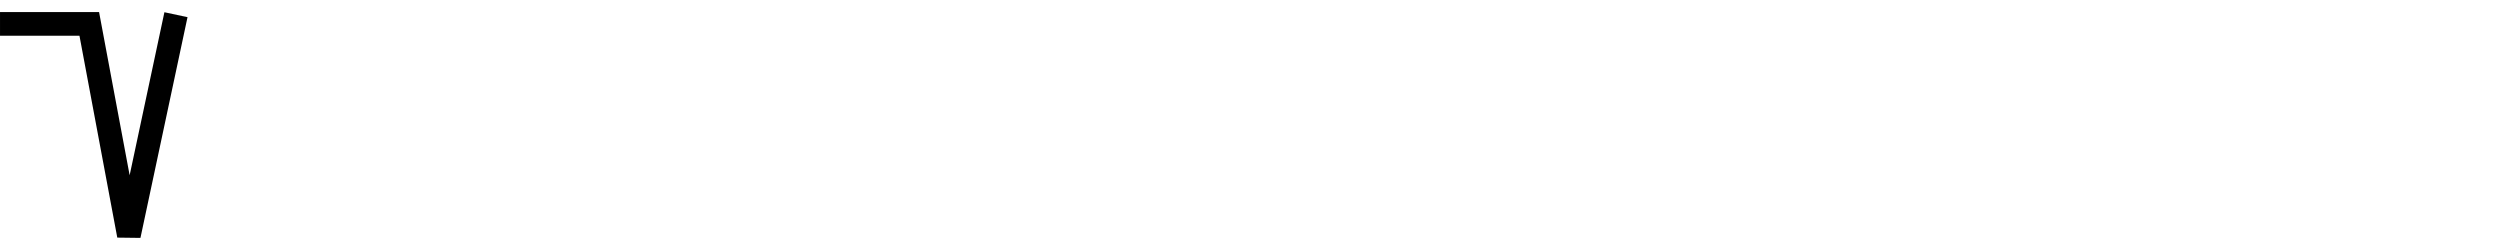
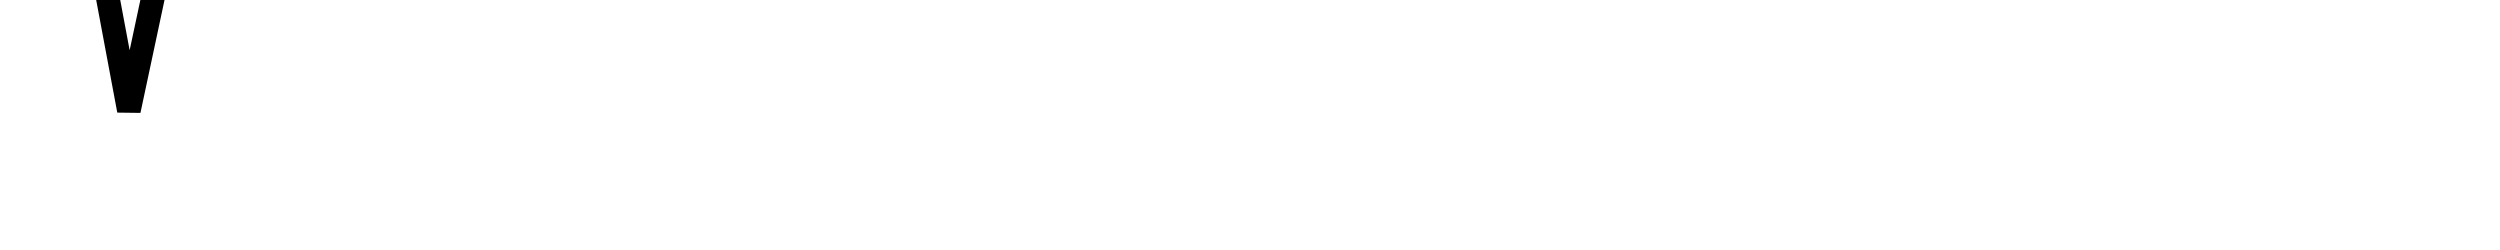
<svg xmlns="http://www.w3.org/2000/svg" width="200" height="20" viewBox="0 0 200 20" version="1.1" id="svg3807">
  <defs id="defs3804" />
  <g id="layer1" transform="translate(0,-291.7083)">
    <g transform="matrix(1.172932,0,0,-0.9520283,-583.8196,-1486.07)" id="g10351" style="stroke-width:1.788;stroke-miterlimit:4;stroke-dasharray:none">
      <g transform="matrix(0.9094024,0,0,1.120415,45.09442,226.1223)" id="g10351-0" style="stroke-width:1.789;stroke-miterlimit:4;stroke-dasharray:none">
        <g id="g2601" transform="matrix(0.8925618,0,0,0.8925266,53.47671,-202.8362)" style="stroke-width:2.005">
-           <g transform="matrix(1.120371,0,0,1.120415,-103.276,228.8659)" id="g10356">
+           <g transform="matrix(1.120371,0,0,1.120415,-103.276,239.3698)" id="g10356">
            <path style="fill:none;fill-rule:evenodd;stroke:#000000;stroke-width:1.772;stroke-linecap:butt;stroke-linejoin:miter;stroke-miterlimit:4;stroke-dasharray:none;stroke-opacity:1" d="m 549.644,-1871.022 -3.53,-16.555 -2.972,15.865 h -6.694" id="path4186-6-7-94-7-8-3-4-9-6-9-9-8-7-3-2" />
          </g>
        </g>
      </g>
    </g>
  </g>
</svg>
